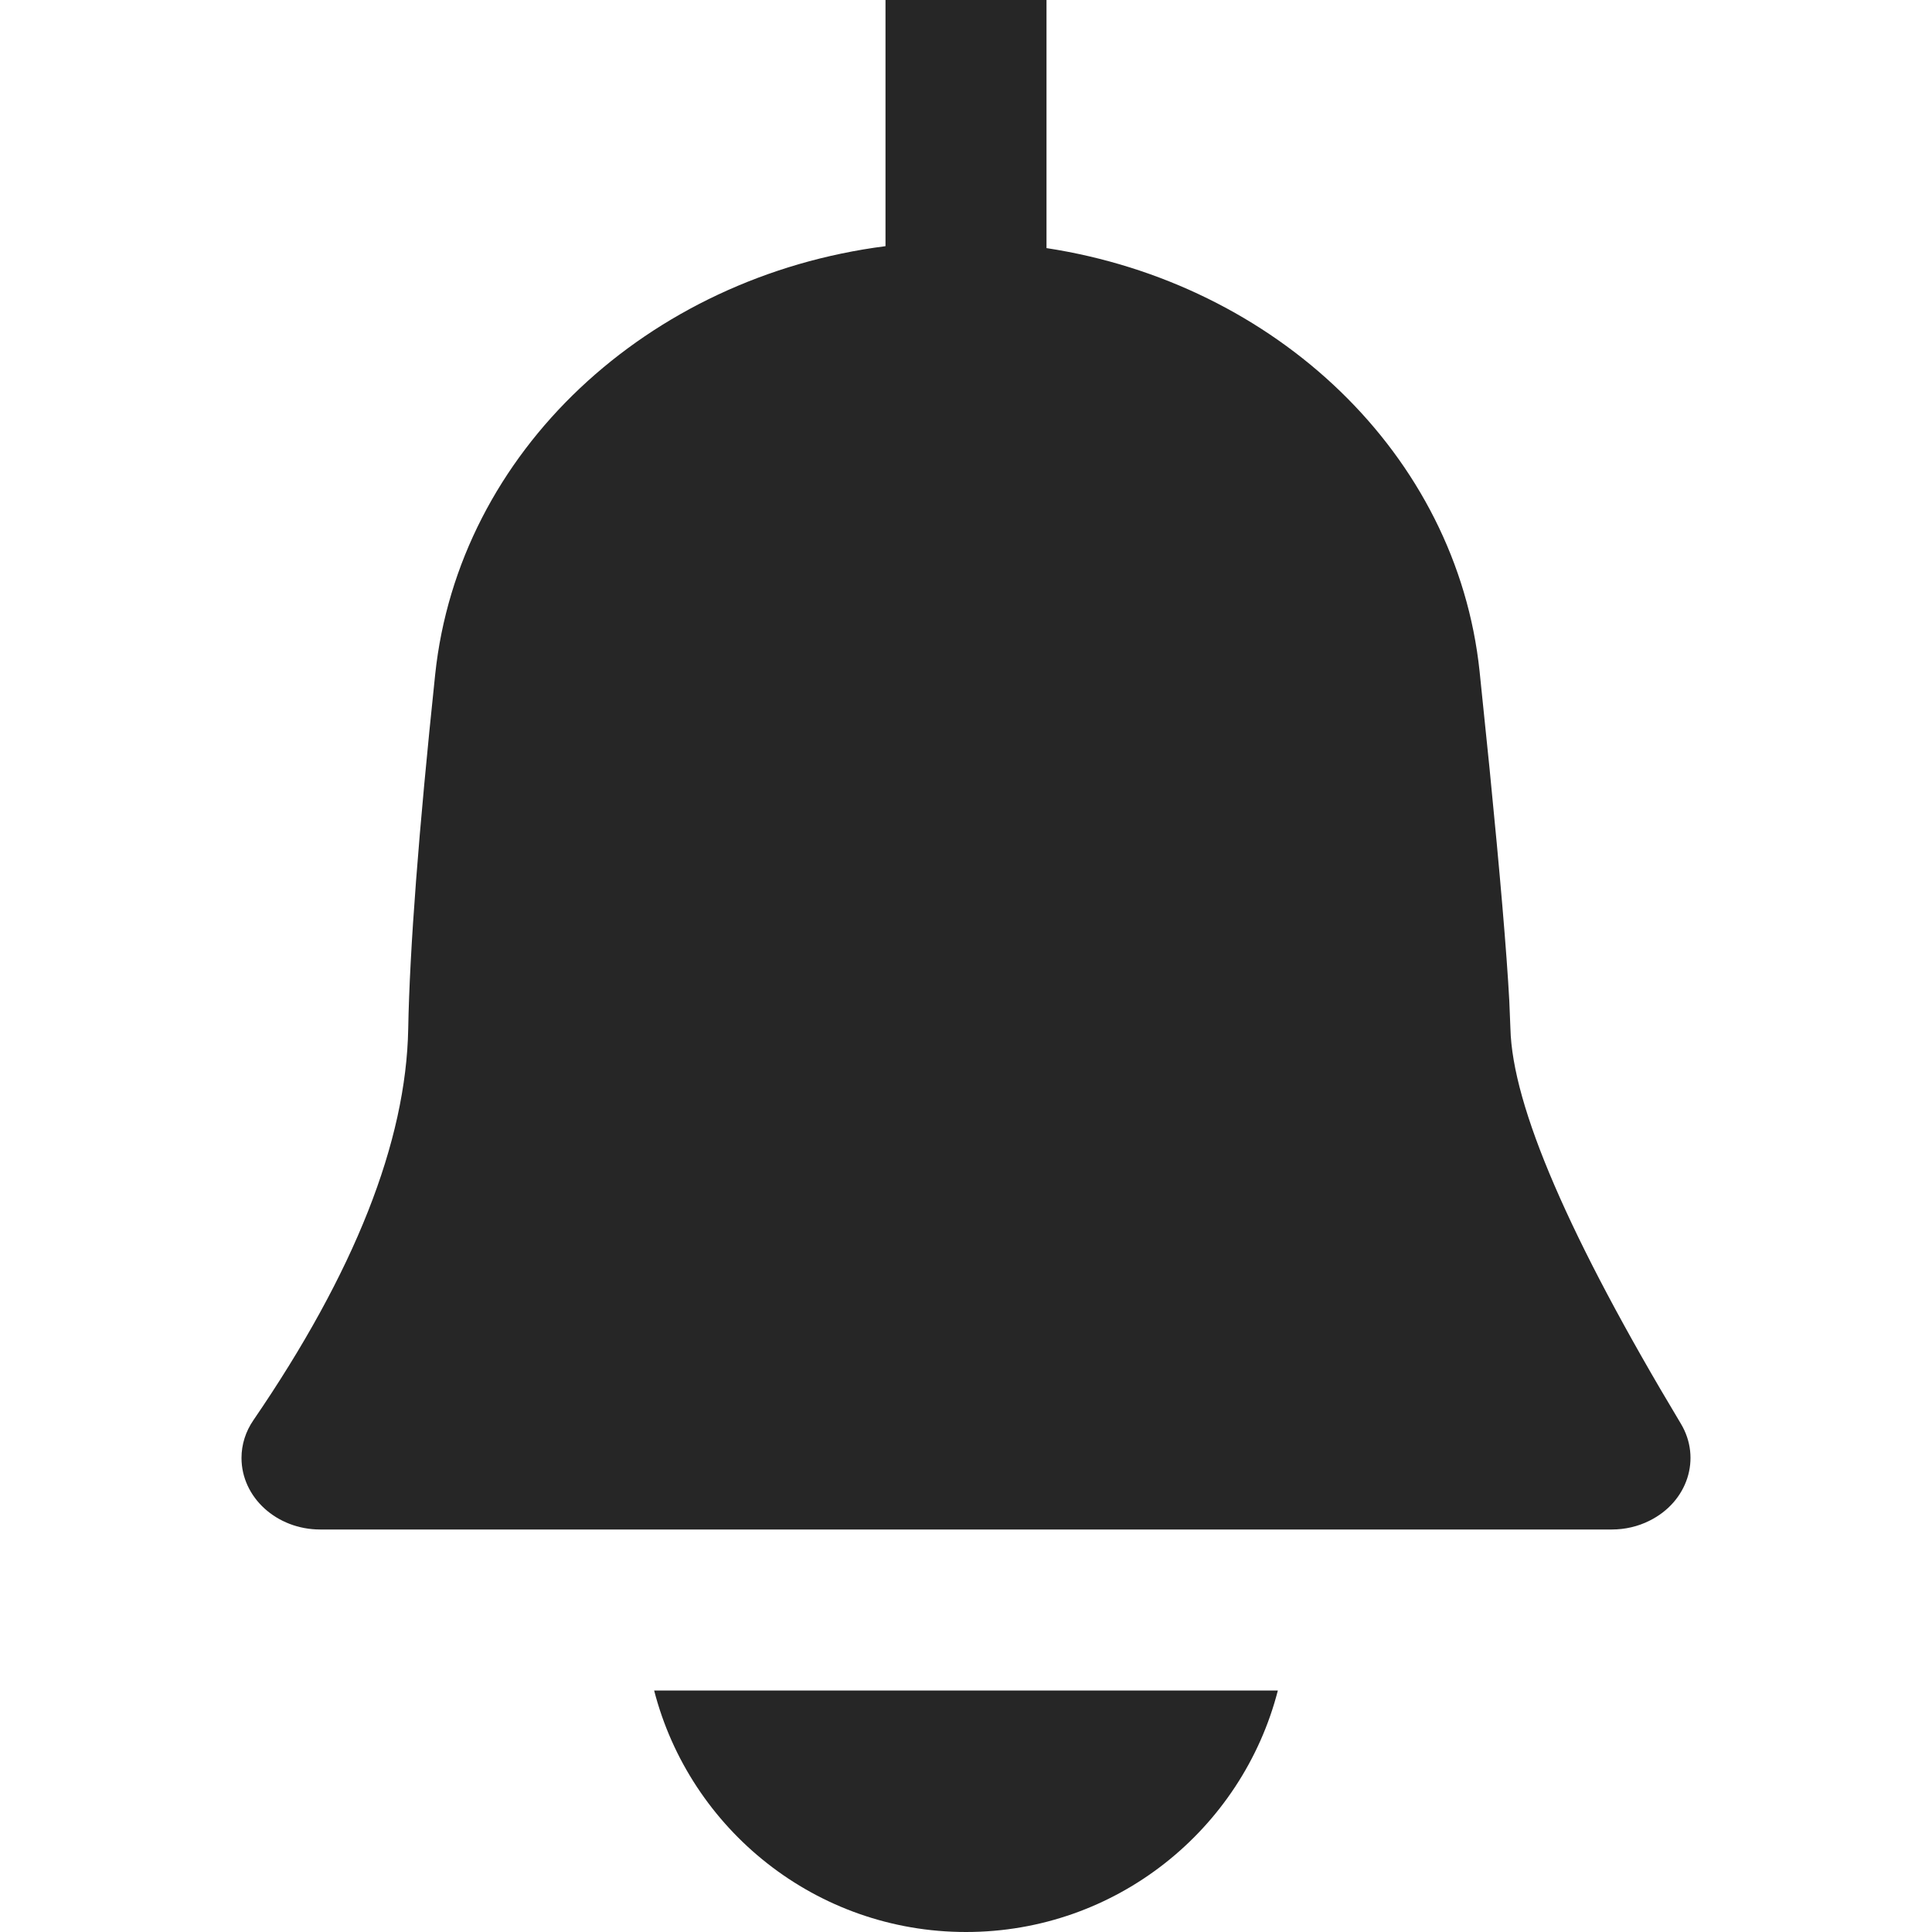
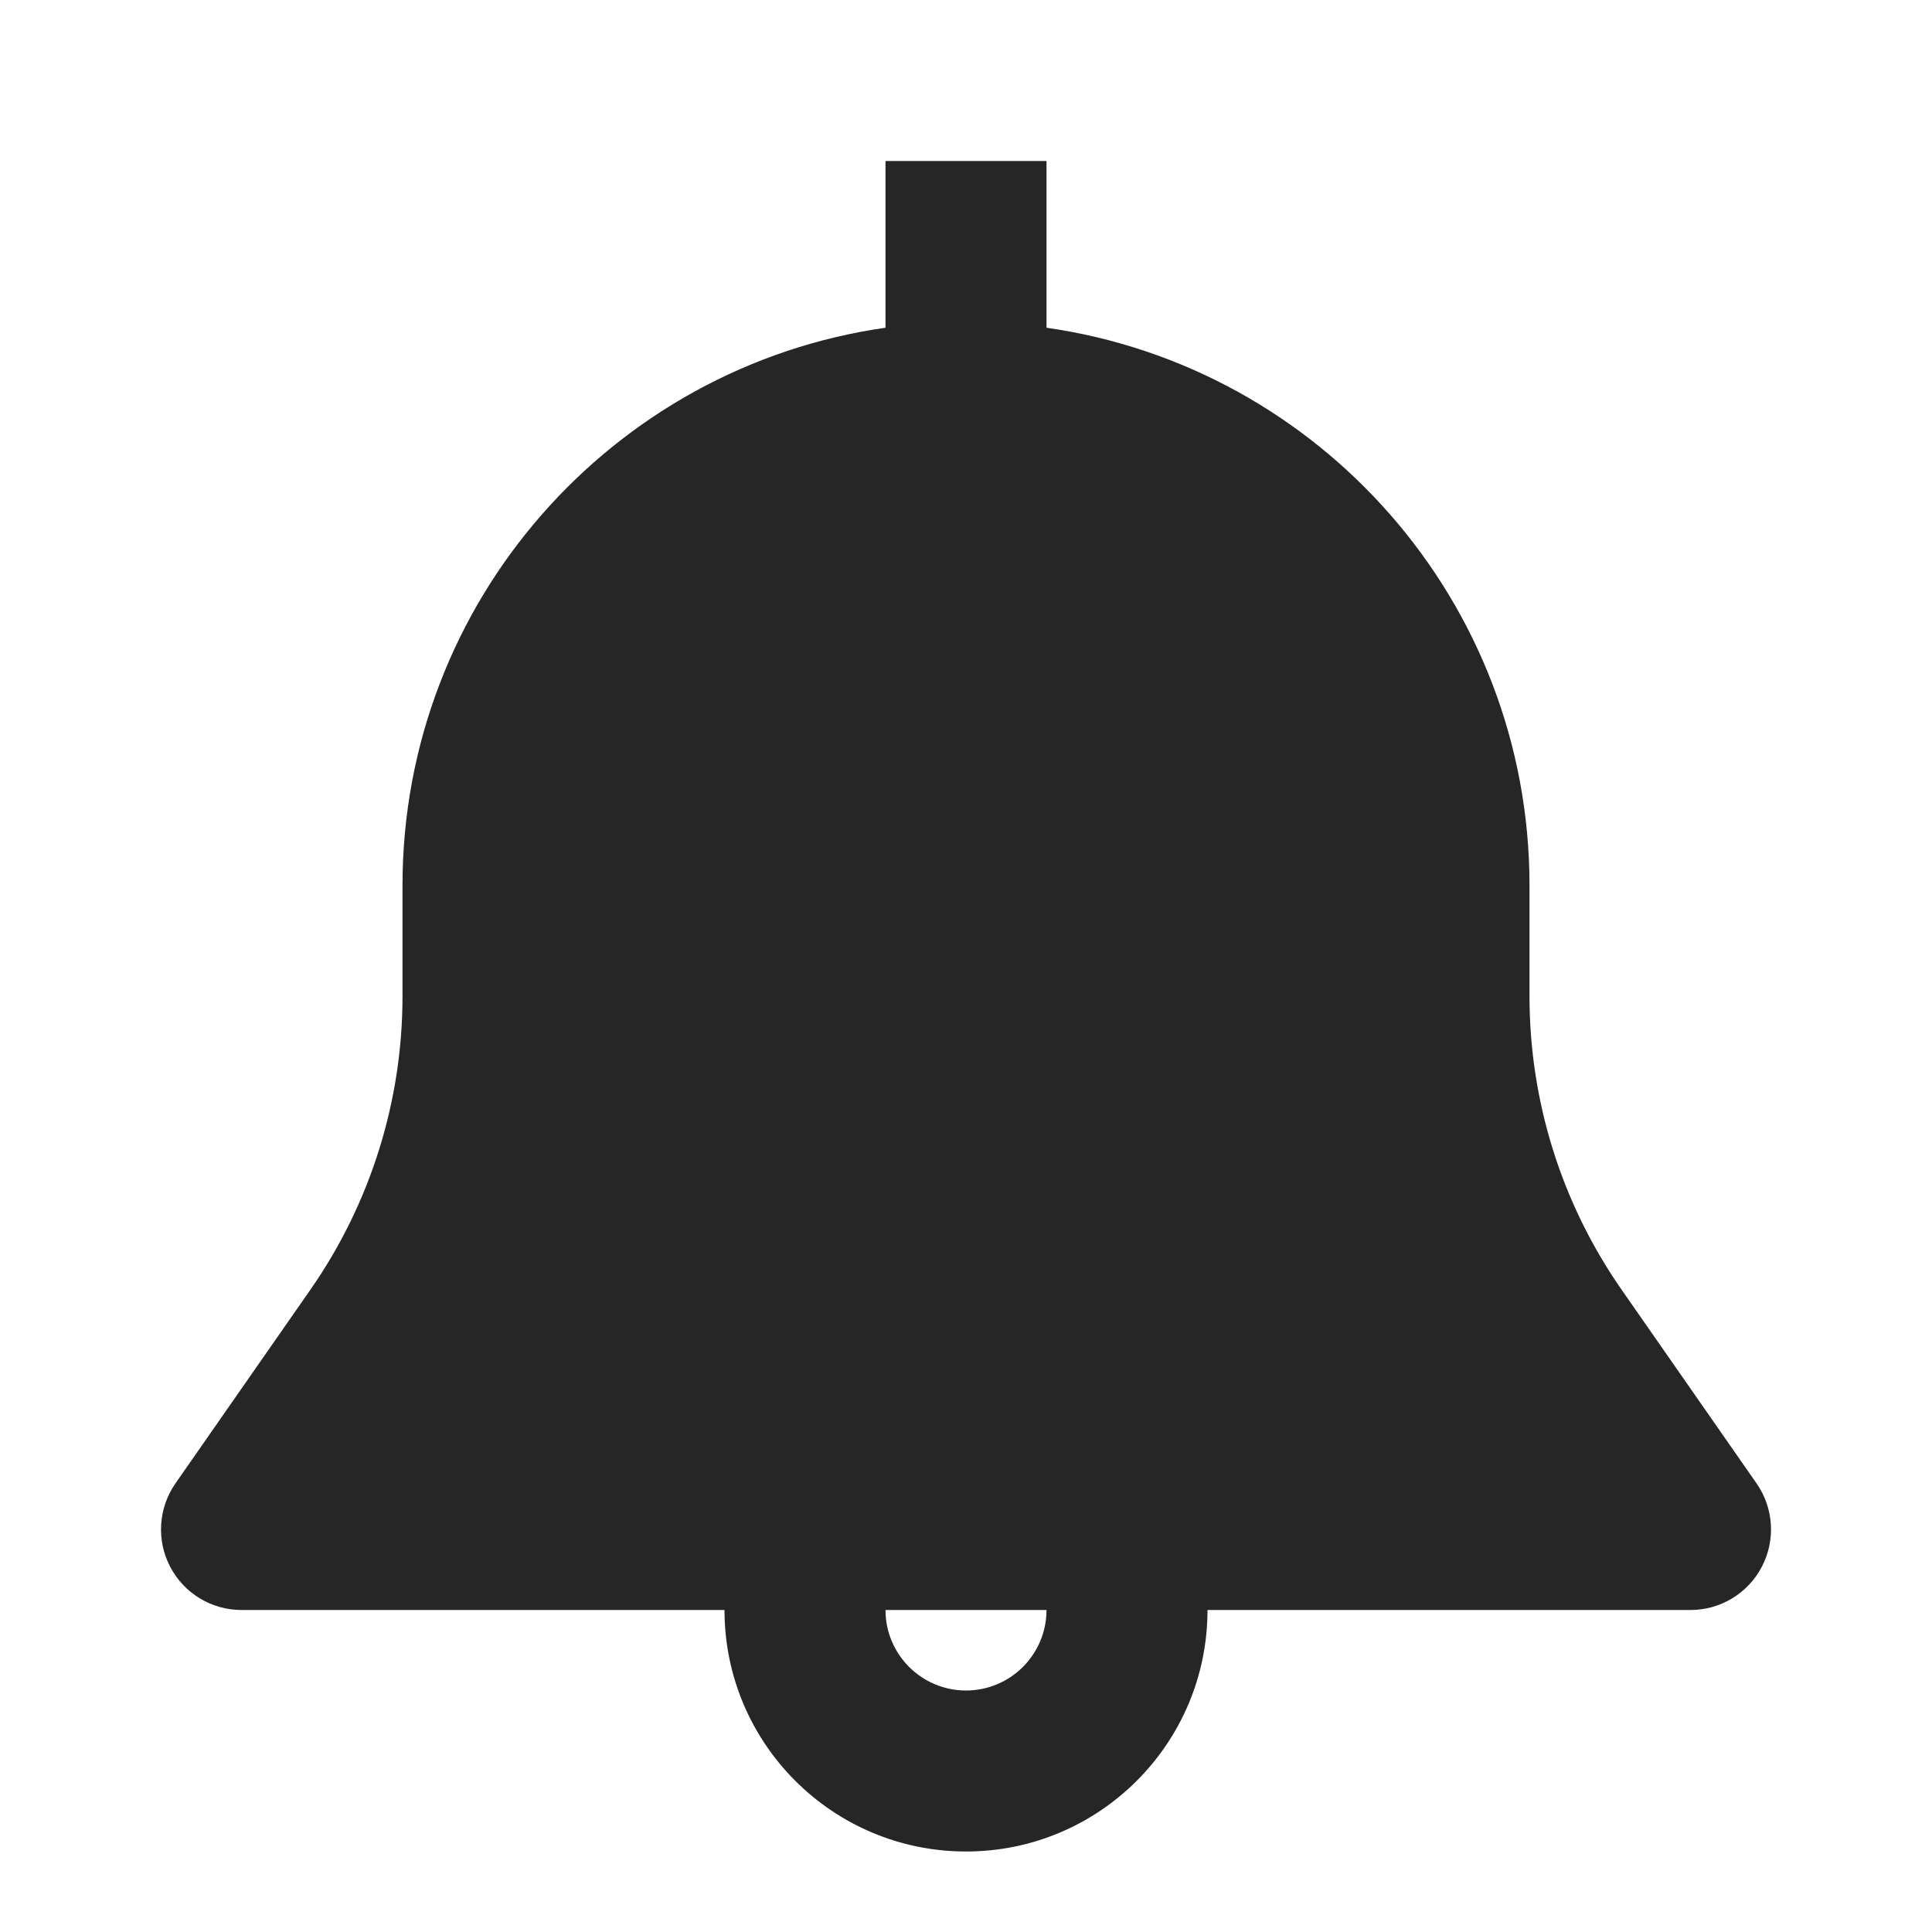
<svg xmlns="http://www.w3.org/2000/svg" width="24" height="24" viewBox="0 0 24 24" fill="none">
-   <path fill-rule="evenodd" clip-rule="evenodd" d="M11 0H13V3.082C15.85 3.518 18.097 5.646 18.38 8.34L18.504 9.55C18.634 10.861 18.716 11.822 18.749 12.433L18.763 12.778C18.787 13.739 19.493 15.375 20.88 17.685C21.139 18.116 20.965 18.656 20.49 18.891C20.347 18.963 20.186 19 20.022 19H3.978C3.438 19 3 18.602 3 18.111C3 17.945 3.051 17.783 3.148 17.642C4.405 15.805 5.046 14.183 5.071 12.778C5.089 11.794 5.201 10.328 5.406 8.378C5.698 5.61 8.047 3.436 11 3.058V0ZM12 24C10.136 24 8.57 22.725 8.126 21H15.874C15.43 22.725 13.864 24 12 24Z" fill="#262626" />
+   <path fill-rule="evenodd" clip-rule="evenodd" d="M13 2V4.071C16.392 4.556 19 7.474 19 11V12.377C19 13.68 19.399 14.952 20.144 16.021L21.821 18.428C22.034 18.734 22.059 19.133 21.886 19.463C21.714 19.793 21.372 20 21 20H15C15 21.657 13.657 23 12 23C10.343 23 9 21.657 9 20H3C2.628 20 2.286 19.793 2.114 19.463C1.941 19.133 1.967 18.734 2.179 18.428L3.856 16.021C4.601 14.952 5 13.68 5 12.377V11C5 7.474 7.608 4.556 11 4.071V2H13ZM11 20C11 20.552 11.448 21 12 21C12.552 21 13 20.552 13 20H11Z" fill="#262626" />
</svg>
